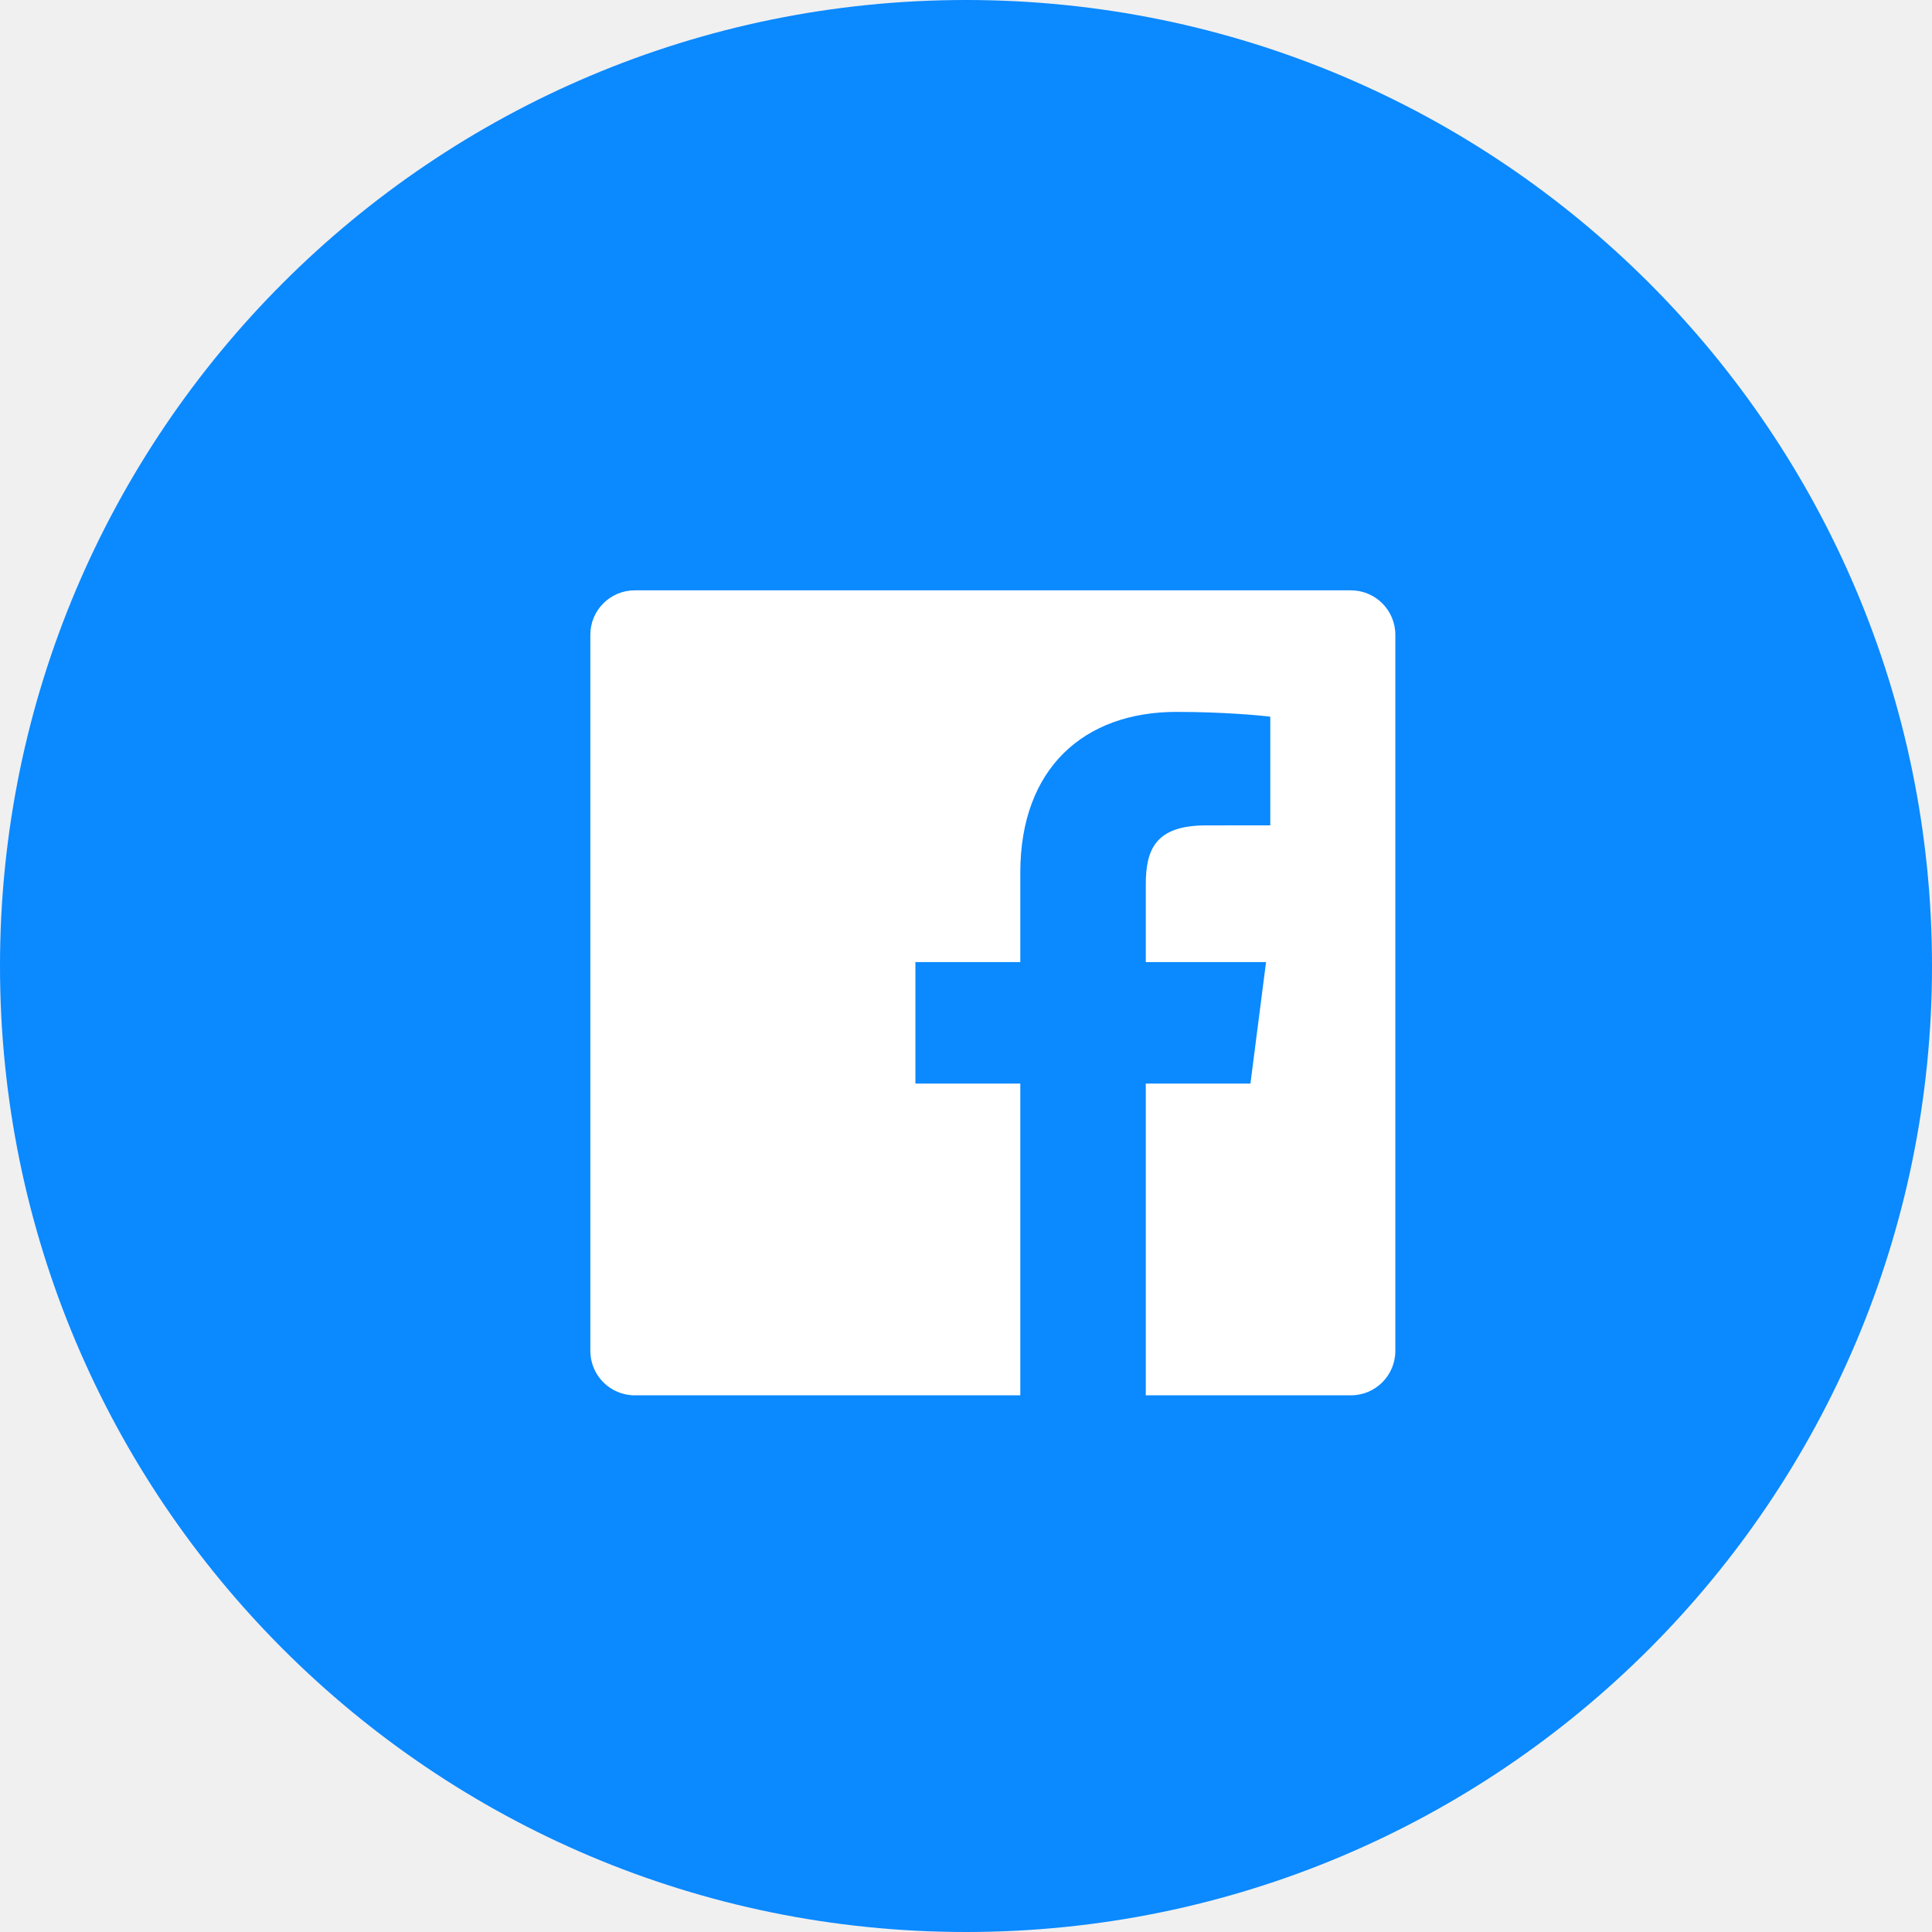
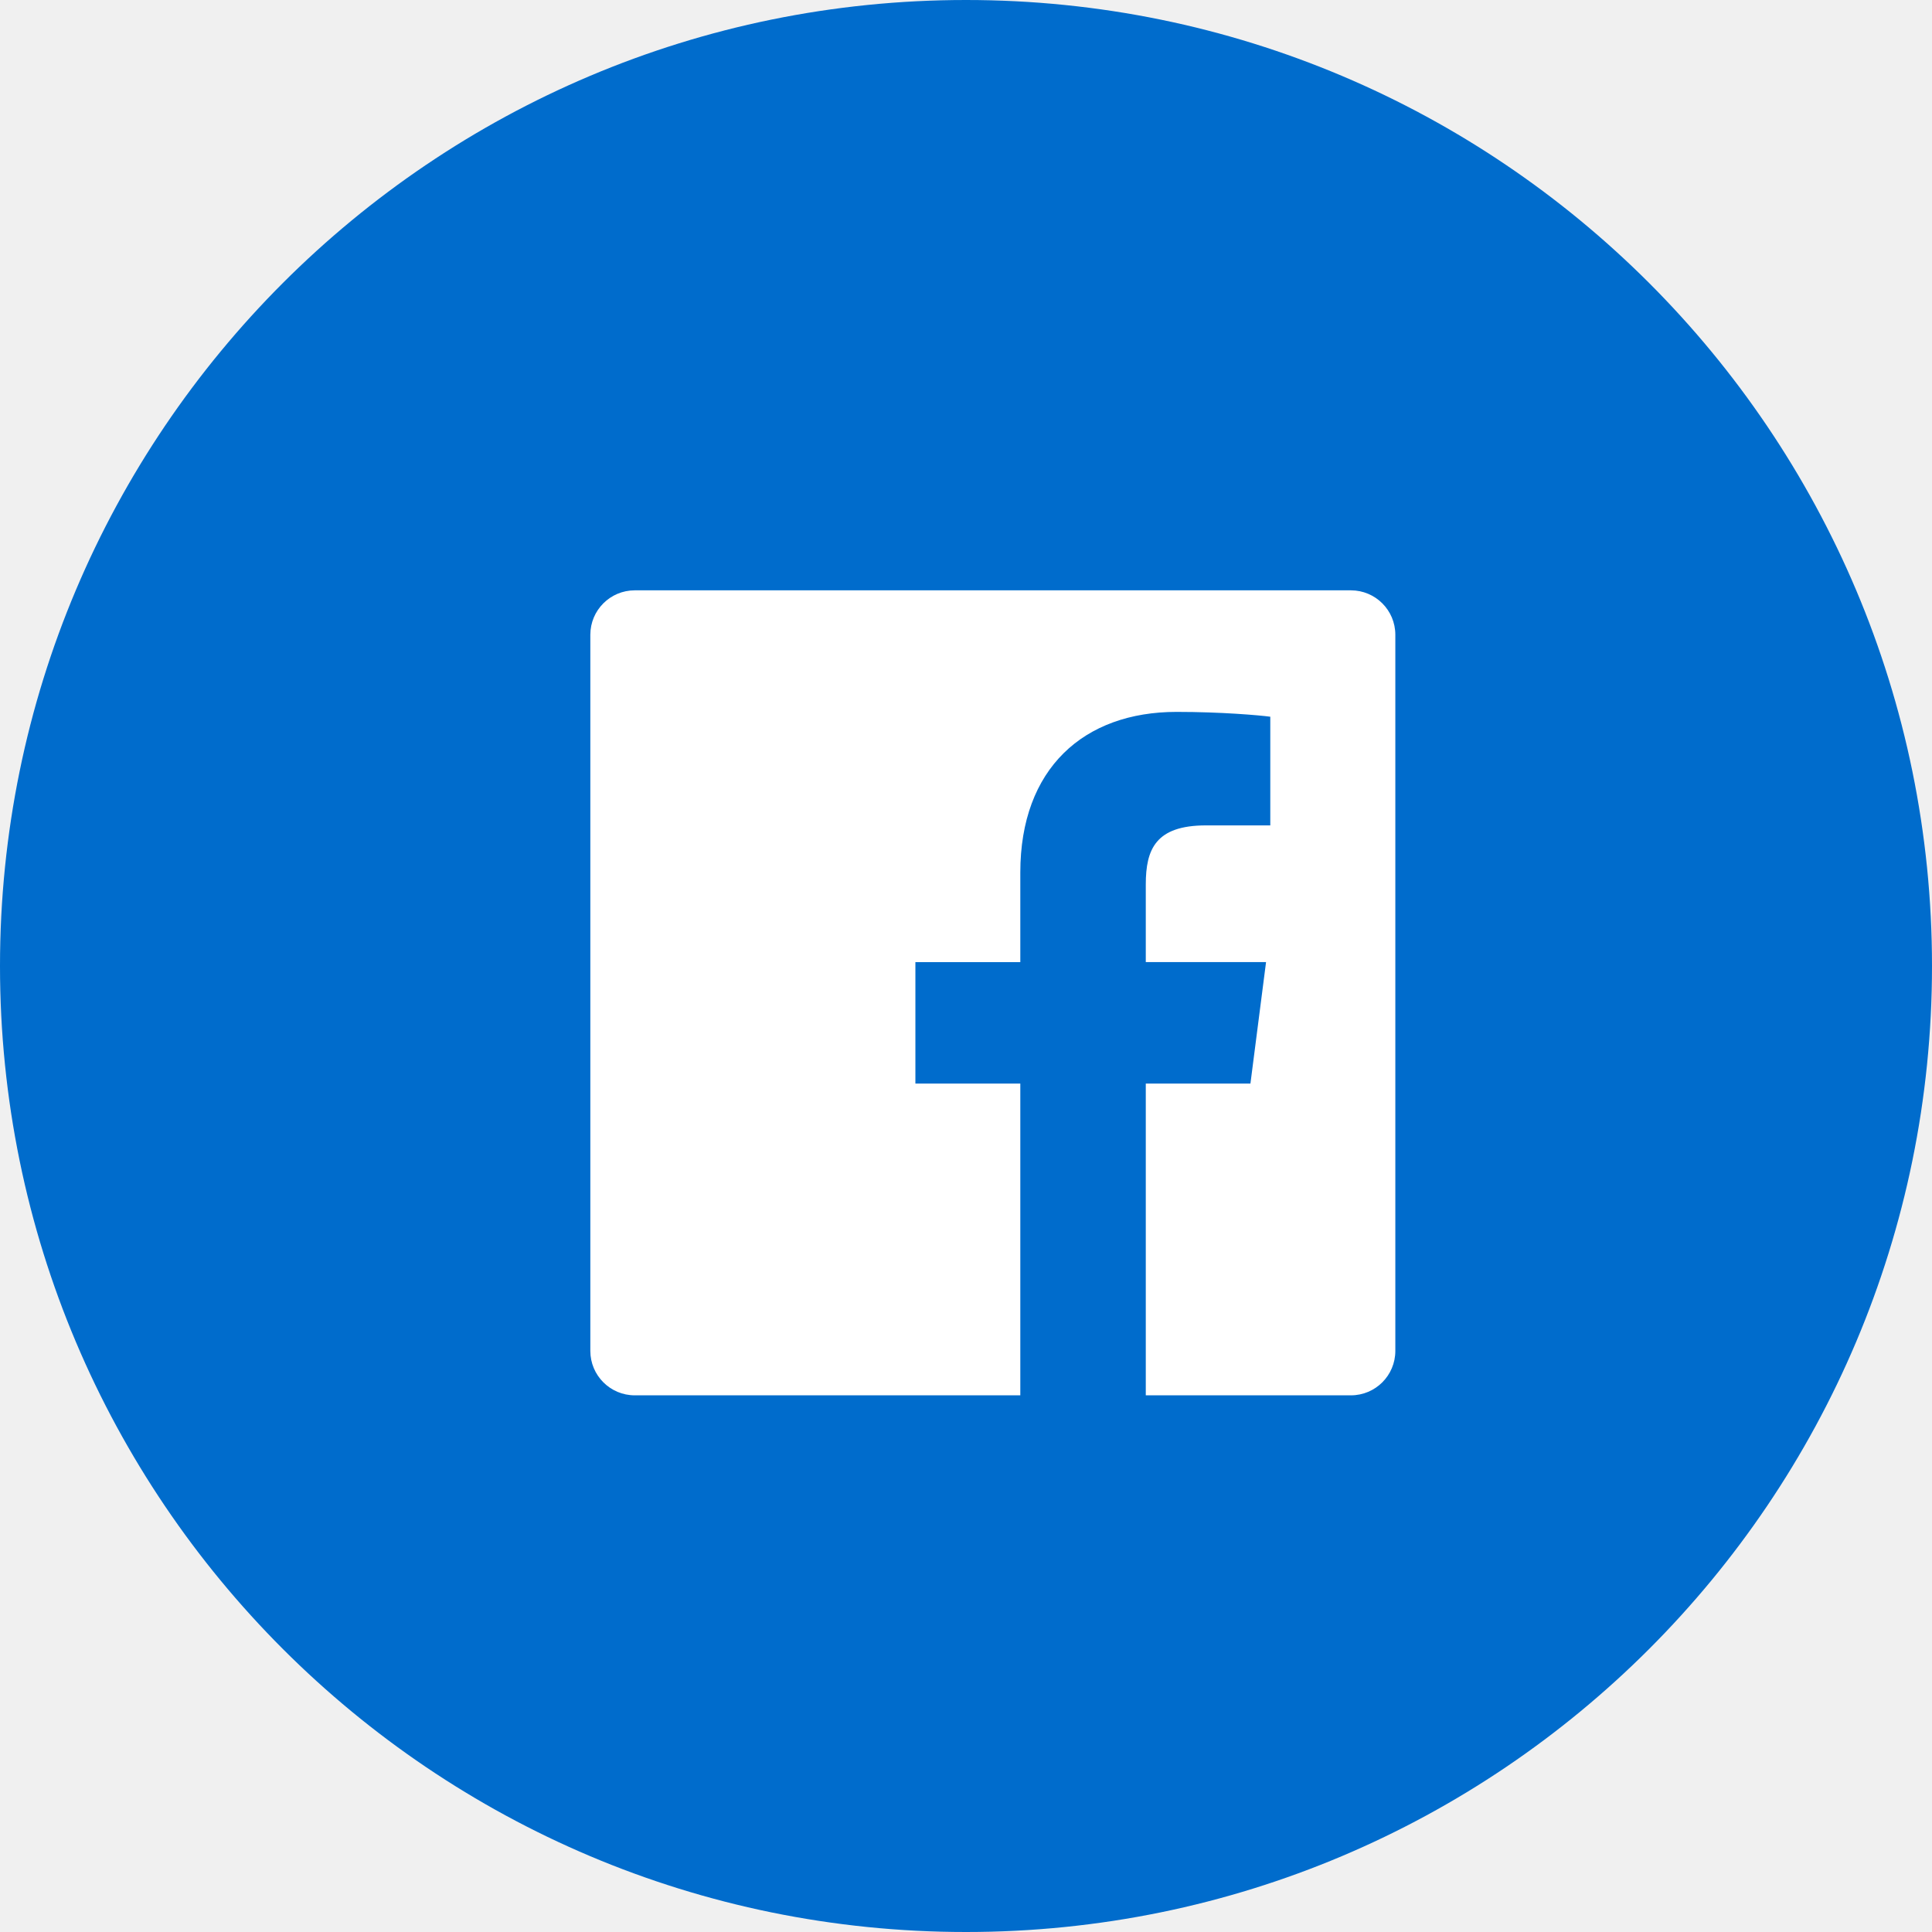
- <svg xmlns="http://www.w3.org/2000/svg" width="36px" height="36px" viewBox="0 0 36 36" version="1.1">
-   <defs />
-   <g id="Guerilla-Prototype-5" stroke="none" stroke-width="1" fill="none" fill-rule="evenodd">
-     <g id="Prototype-5-Article" transform="translate(-59, -407)">
-       <g id="Group-6" transform="translate(59, 361)">
-         <g id="Group-12">
-           <g id="Group-3" transform="translate(0, 46)">
-             <rect id="Rectangle-2" fill="#0B89FF" x="0" y="0" width="36" height="36" rx="18" />
-             <path d="M19.012,26 L11.828,26 C11.371,26 11,25.629 11,25.172 L11,11.828 C11,11.371 11.371,11 11.828,11 L25.172,11 C25.629,11 26,11.371 26,11.828 L26,25.172 C26,25.629 25.629,26 25.172,26 L21.35,26 L21.35,20.191 L23.3,20.191 L23.591,17.927 L21.35,17.927 L21.35,16.482 C21.35,15.827 21.532,15.38 22.472,15.38 L23.67,15.379 L23.67,13.355 C23.463,13.327 22.751,13.265 21.924,13.265 C20.195,13.265 19.012,14.32 19.012,16.258 L19.012,17.927 L17.057,17.927 L17.057,20.191 L19.012,20.191 L19.012,26 L19.012,26 Z" id="Facebook" fill="#FFFFFF" />
-           </g>
-         </g>
-       </g>
-     </g>
+ <svg xmlns="http://www.w3.org/2000/svg" width="36" height="36" viewBox="0 0 36 36">
+   <g fill="none" fill-rule="evenodd">
+     <rect width="36" height="36" fill="#006CCC" rx="18" />
+     <path fill="#FFF" d="M19.012 26h-7.184a.828.828 0 0 1-.828-.828V11.828c0-.457.37-.828.828-.828h13.344c.457 0 .828.37.828.828v13.344c0 .457-.37.828-.828.828H21.35v-5.809h1.95l.291-2.264H21.35v-1.445c0-.655.182-1.102 1.122-1.102h1.198v-2.025c-.207-.028-.919-.09-1.746-.09-1.729 0-2.912 1.055-2.912 2.993v1.67h-1.955v2.263h1.955V26z" />
  </g>
</svg>
